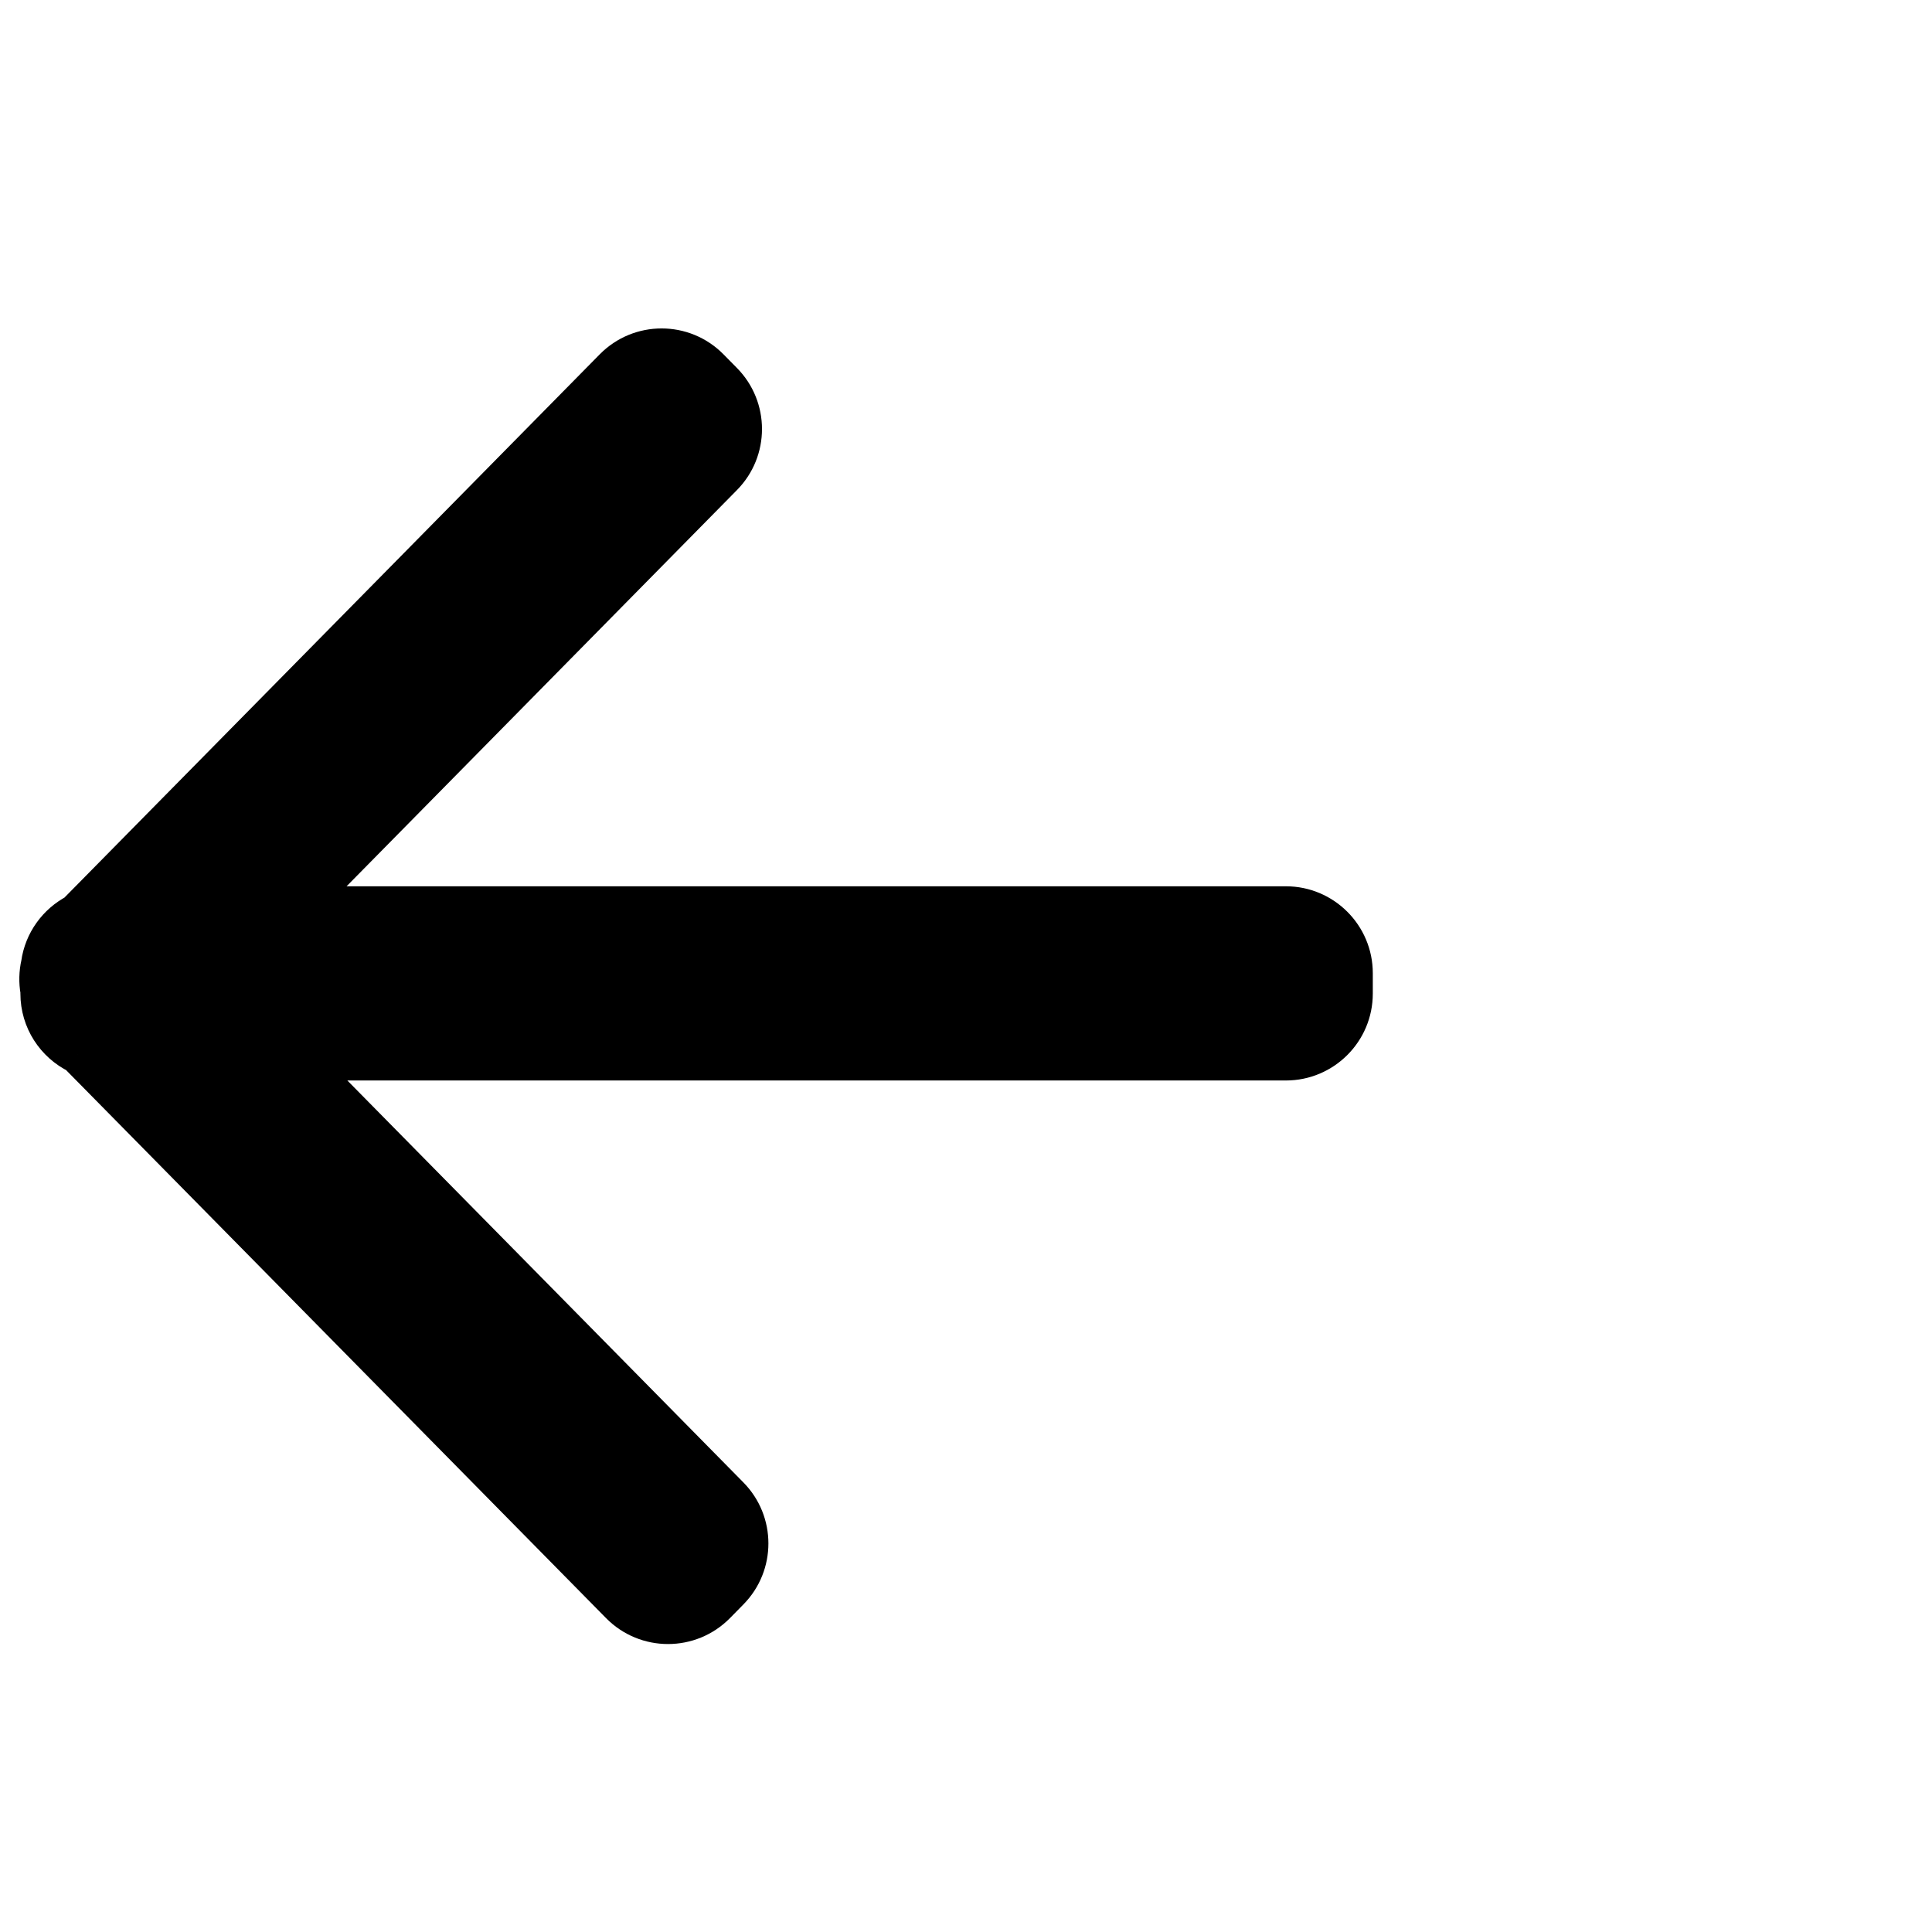
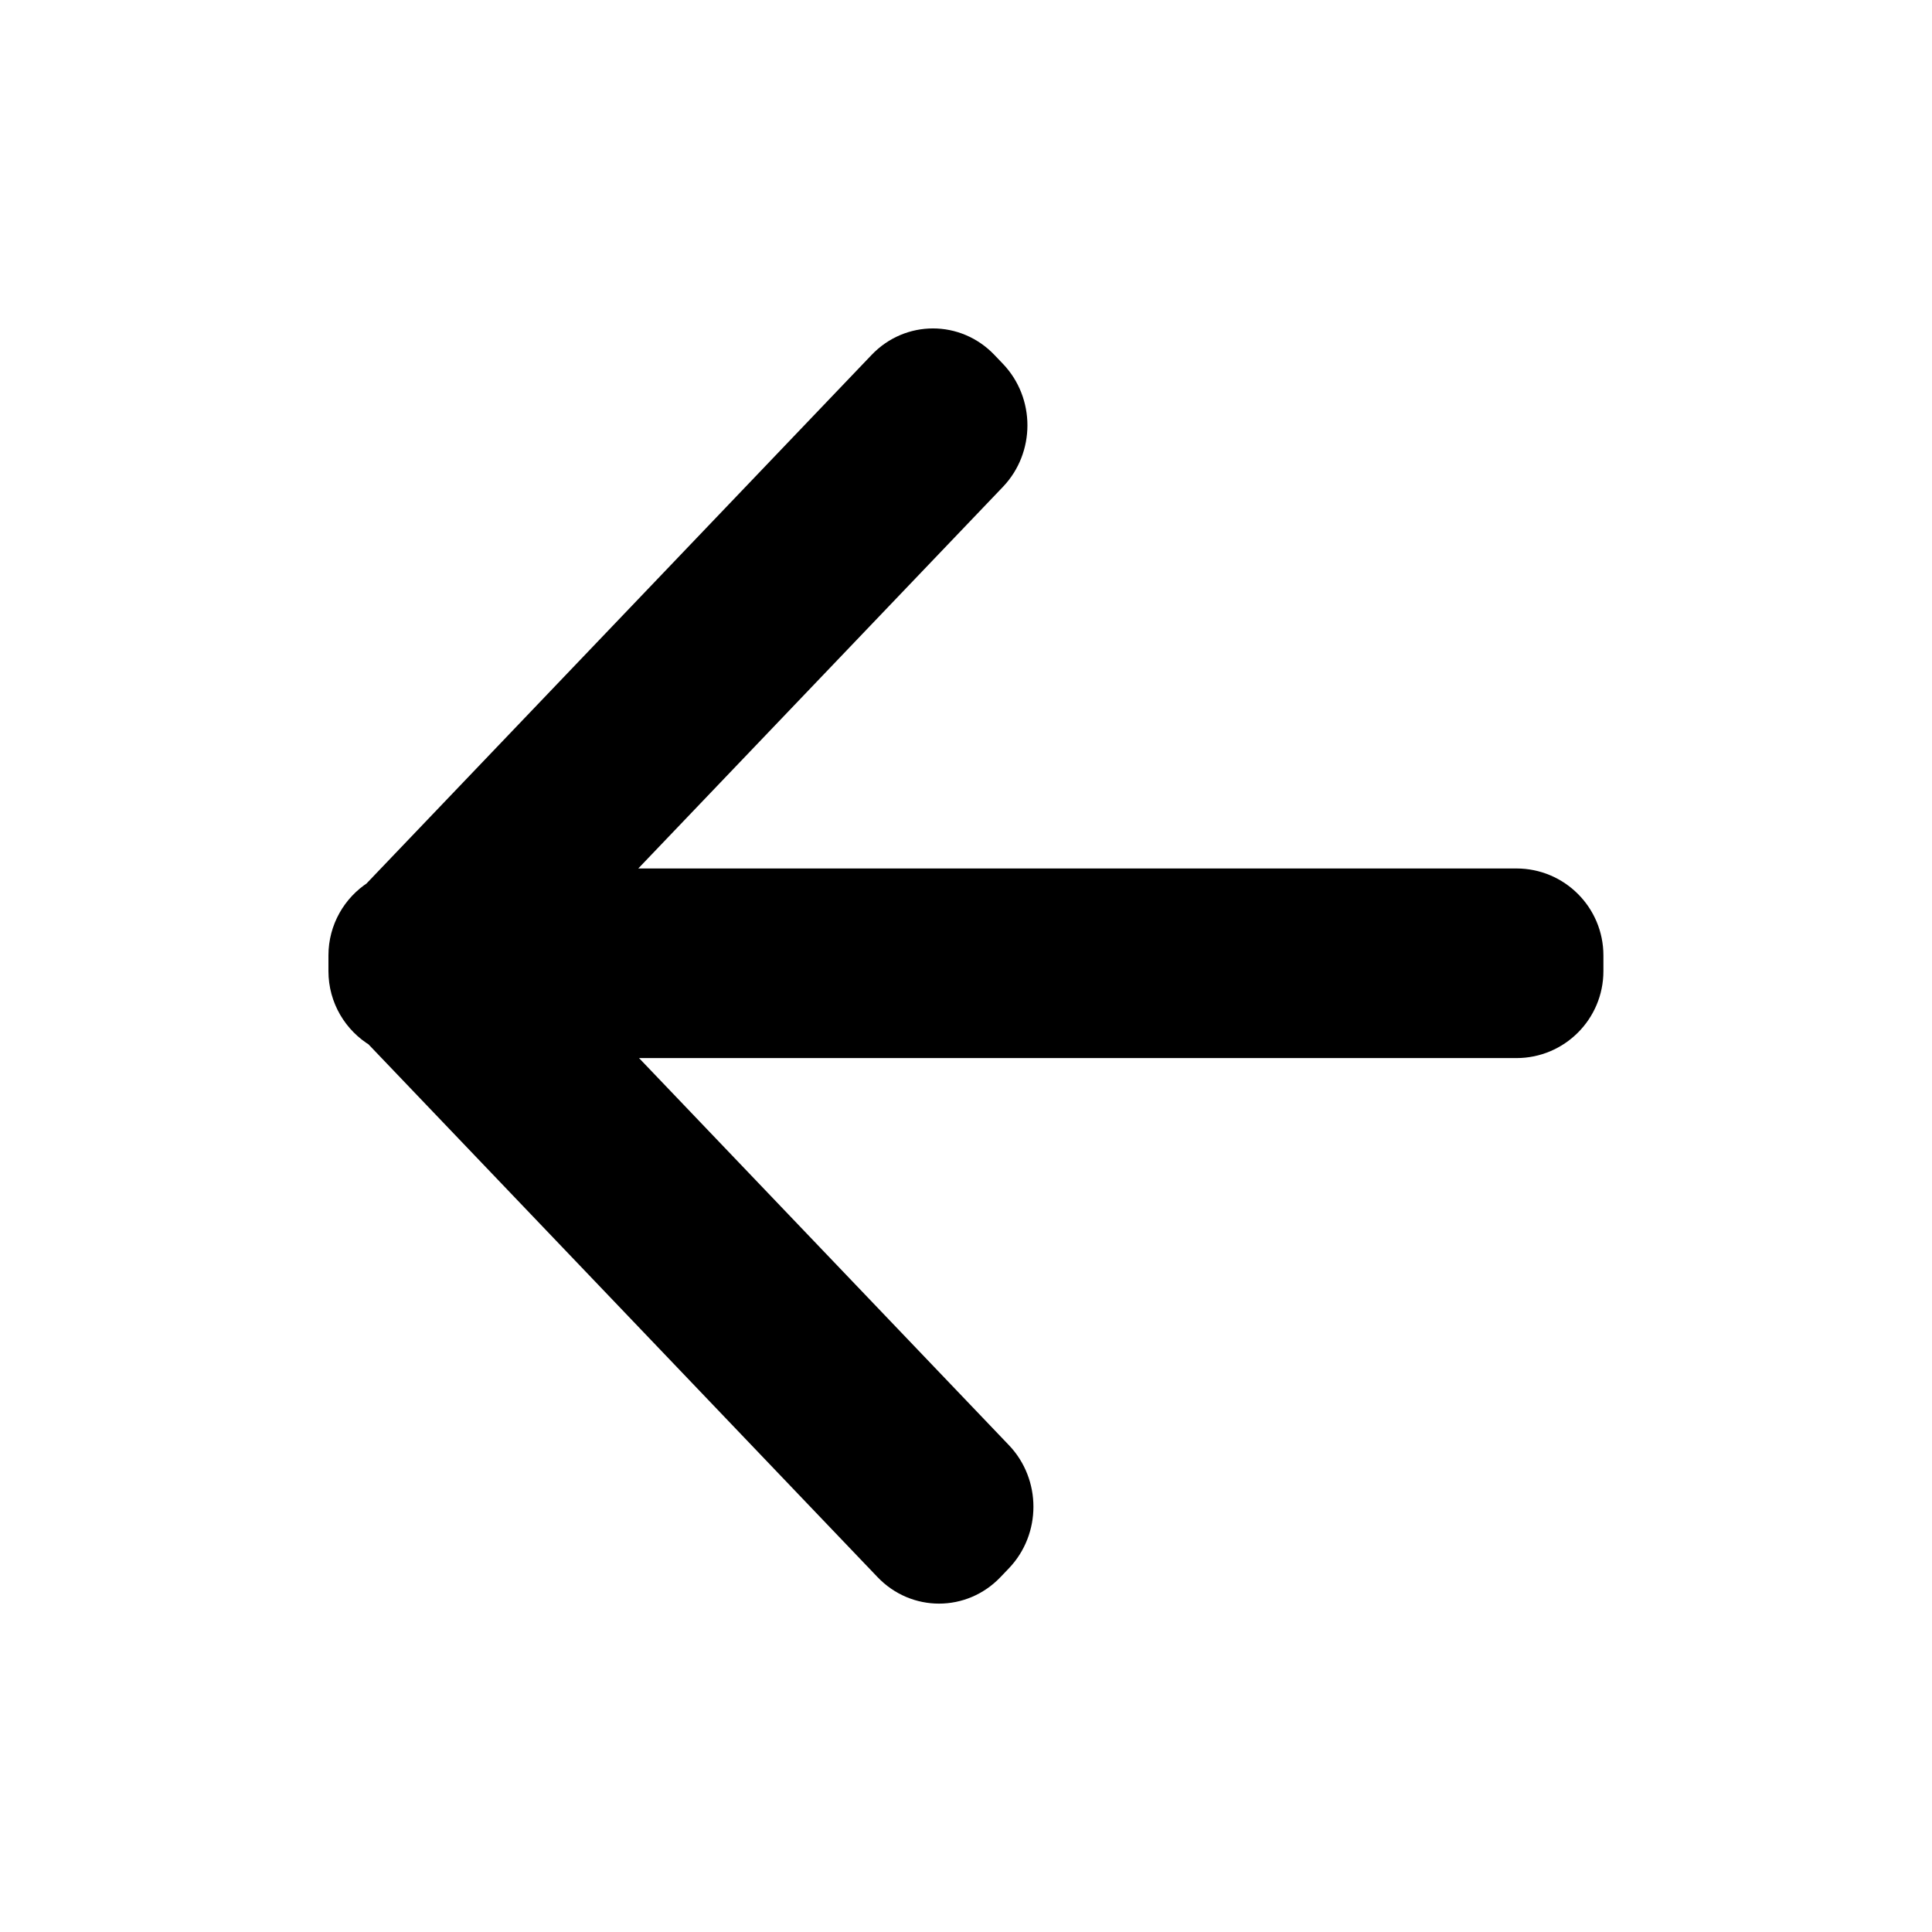
<svg xmlns="http://www.w3.org/2000/svg" width="50" height="50" viewBox="0 0 50 50" fill="none">
-   <path fill-rule="evenodd" clip-rule="evenodd" d="M33.278 23.437H7.775L18.717 12.332C19.388 11.65 19.388 10.556 18.717 9.875L18.369 9.522C17.683 8.826 16.561 8.826 15.876 9.522L1.972 23.634C1.479 23.89 1.123 24.373 1.044 24.945C0.991 25.176 0.986 25.415 1.028 25.647L1.028 25.713C1.028 26.405 1.429 27.004 2.013 27.288L16.041 41.526C16.727 42.221 17.849 42.221 18.534 41.526L18.883 41.172C19.554 40.491 19.554 39.397 18.883 38.716L7.795 27.463H33.278C34.244 27.463 35.028 26.68 35.028 25.713V25.187C35.028 24.221 34.244 23.437 33.278 23.437Z" fill="black" />
-   <path d="M7.775 23.437L7.418 23.086L6.58 23.937H7.775V23.437ZM18.717 12.332L18.361 11.981L18.717 12.332ZM18.717 9.875L19.073 9.524L19.073 9.524L18.717 9.875ZM18.369 9.522L18.013 9.873L18.013 9.873L18.369 9.522ZM15.876 9.522L15.52 9.171V9.171L15.876 9.522ZM1.972 23.634L2.202 24.077L2.272 24.041L2.328 23.984L1.972 23.634ZM1.044 24.945L1.532 25.057L1.536 25.035L1.539 25.014L1.044 24.945ZM1.028 25.647H1.528V25.603L1.52 25.559L1.028 25.647ZM1.028 25.713H1.528H1.028ZM2.013 27.288L2.369 26.937L2.308 26.875L2.231 26.838L2.013 27.288ZM16.041 41.526L16.398 41.175L16.041 41.526ZM18.534 41.526L18.178 41.175H18.178L18.534 41.526ZM18.883 41.172L19.239 41.523H19.239L18.883 41.172ZM18.883 38.716L18.526 39.067L18.883 38.716ZM7.795 27.463V26.963H6.601L7.439 27.814L7.795 27.463ZM7.775 23.937H33.278V22.937H7.775V23.937ZM18.361 11.981L7.418 23.086L8.131 23.788L19.073 12.682L18.361 11.981ZM18.361 10.226C18.84 10.713 18.84 11.494 18.361 11.981L19.073 12.682C19.936 11.807 19.936 10.4 19.073 9.524L18.361 10.226ZM18.013 9.873L18.361 10.226L19.073 9.524L18.725 9.171L18.013 9.873ZM16.232 9.873C16.722 9.376 17.523 9.376 18.013 9.873L18.725 9.171C17.844 8.276 16.401 8.276 15.52 9.171L16.232 9.873ZM2.328 23.984L16.232 9.873L15.52 9.171L1.615 23.283L2.328 23.984ZM1.539 25.014C1.596 24.607 1.849 24.261 2.202 24.077L1.741 23.19C1.108 23.519 0.651 24.14 0.549 24.877L1.539 25.014ZM1.52 25.559C1.49 25.393 1.494 25.222 1.532 25.057L0.557 24.834C0.489 25.13 0.482 25.437 0.535 25.735L1.52 25.559ZM1.528 25.713L1.528 25.647H0.528L0.528 25.713H1.528ZM2.231 26.838C1.814 26.635 1.528 26.207 1.528 25.713H0.528C0.528 26.604 1.045 27.373 1.794 27.737L2.231 26.838ZM16.398 41.175L2.369 26.937L1.656 27.639L15.685 41.877L16.398 41.175ZM18.178 41.175C17.689 41.672 16.887 41.672 16.398 41.175L15.685 41.877C16.566 42.771 18.009 42.771 18.891 41.877L18.178 41.175ZM18.526 40.821L18.178 41.175L18.891 41.877L19.239 41.523L18.526 40.821ZM18.526 39.067C19.006 39.553 19.006 40.335 18.526 40.822L19.239 41.523C20.102 40.647 20.102 39.241 19.239 38.365L18.526 39.067ZM7.439 27.814L18.526 39.067L19.239 38.365L8.151 27.112L7.439 27.814ZM33.278 26.963H7.795V27.963H33.278V26.963ZM34.528 25.713C34.528 26.404 33.968 26.963 33.278 26.963V27.963C34.52 27.963 35.528 26.956 35.528 25.713H34.528ZM34.528 25.187V25.713H35.528V25.187H34.528ZM33.278 23.937C33.968 23.937 34.528 24.497 34.528 25.187H35.528C35.528 23.945 34.52 22.937 33.278 22.937V23.937Z" fill="black" />
+   <path d="M39.246 22.976H15.349L25.594 12.255C26.255 11.563 26.255 10.452 25.594 9.761L25.373 9.53C24.698 8.823 23.593 8.823 22.919 9.53L9.807 23.252C9.322 23.563 9 24.107 9 24.726V25.133C9 25.772 9.343 26.332 9.855 26.637L23.074 40.472C23.749 41.178 24.854 41.178 25.529 40.472L25.75 40.241C26.41 39.549 26.41 38.439 25.75 37.747L15.369 26.883H39.246C40.212 26.883 40.996 26.099 40.996 25.133V24.726C40.996 23.76 40.212 22.976 39.246 22.976Z" fill="black" stroke="black" />
</svg>
